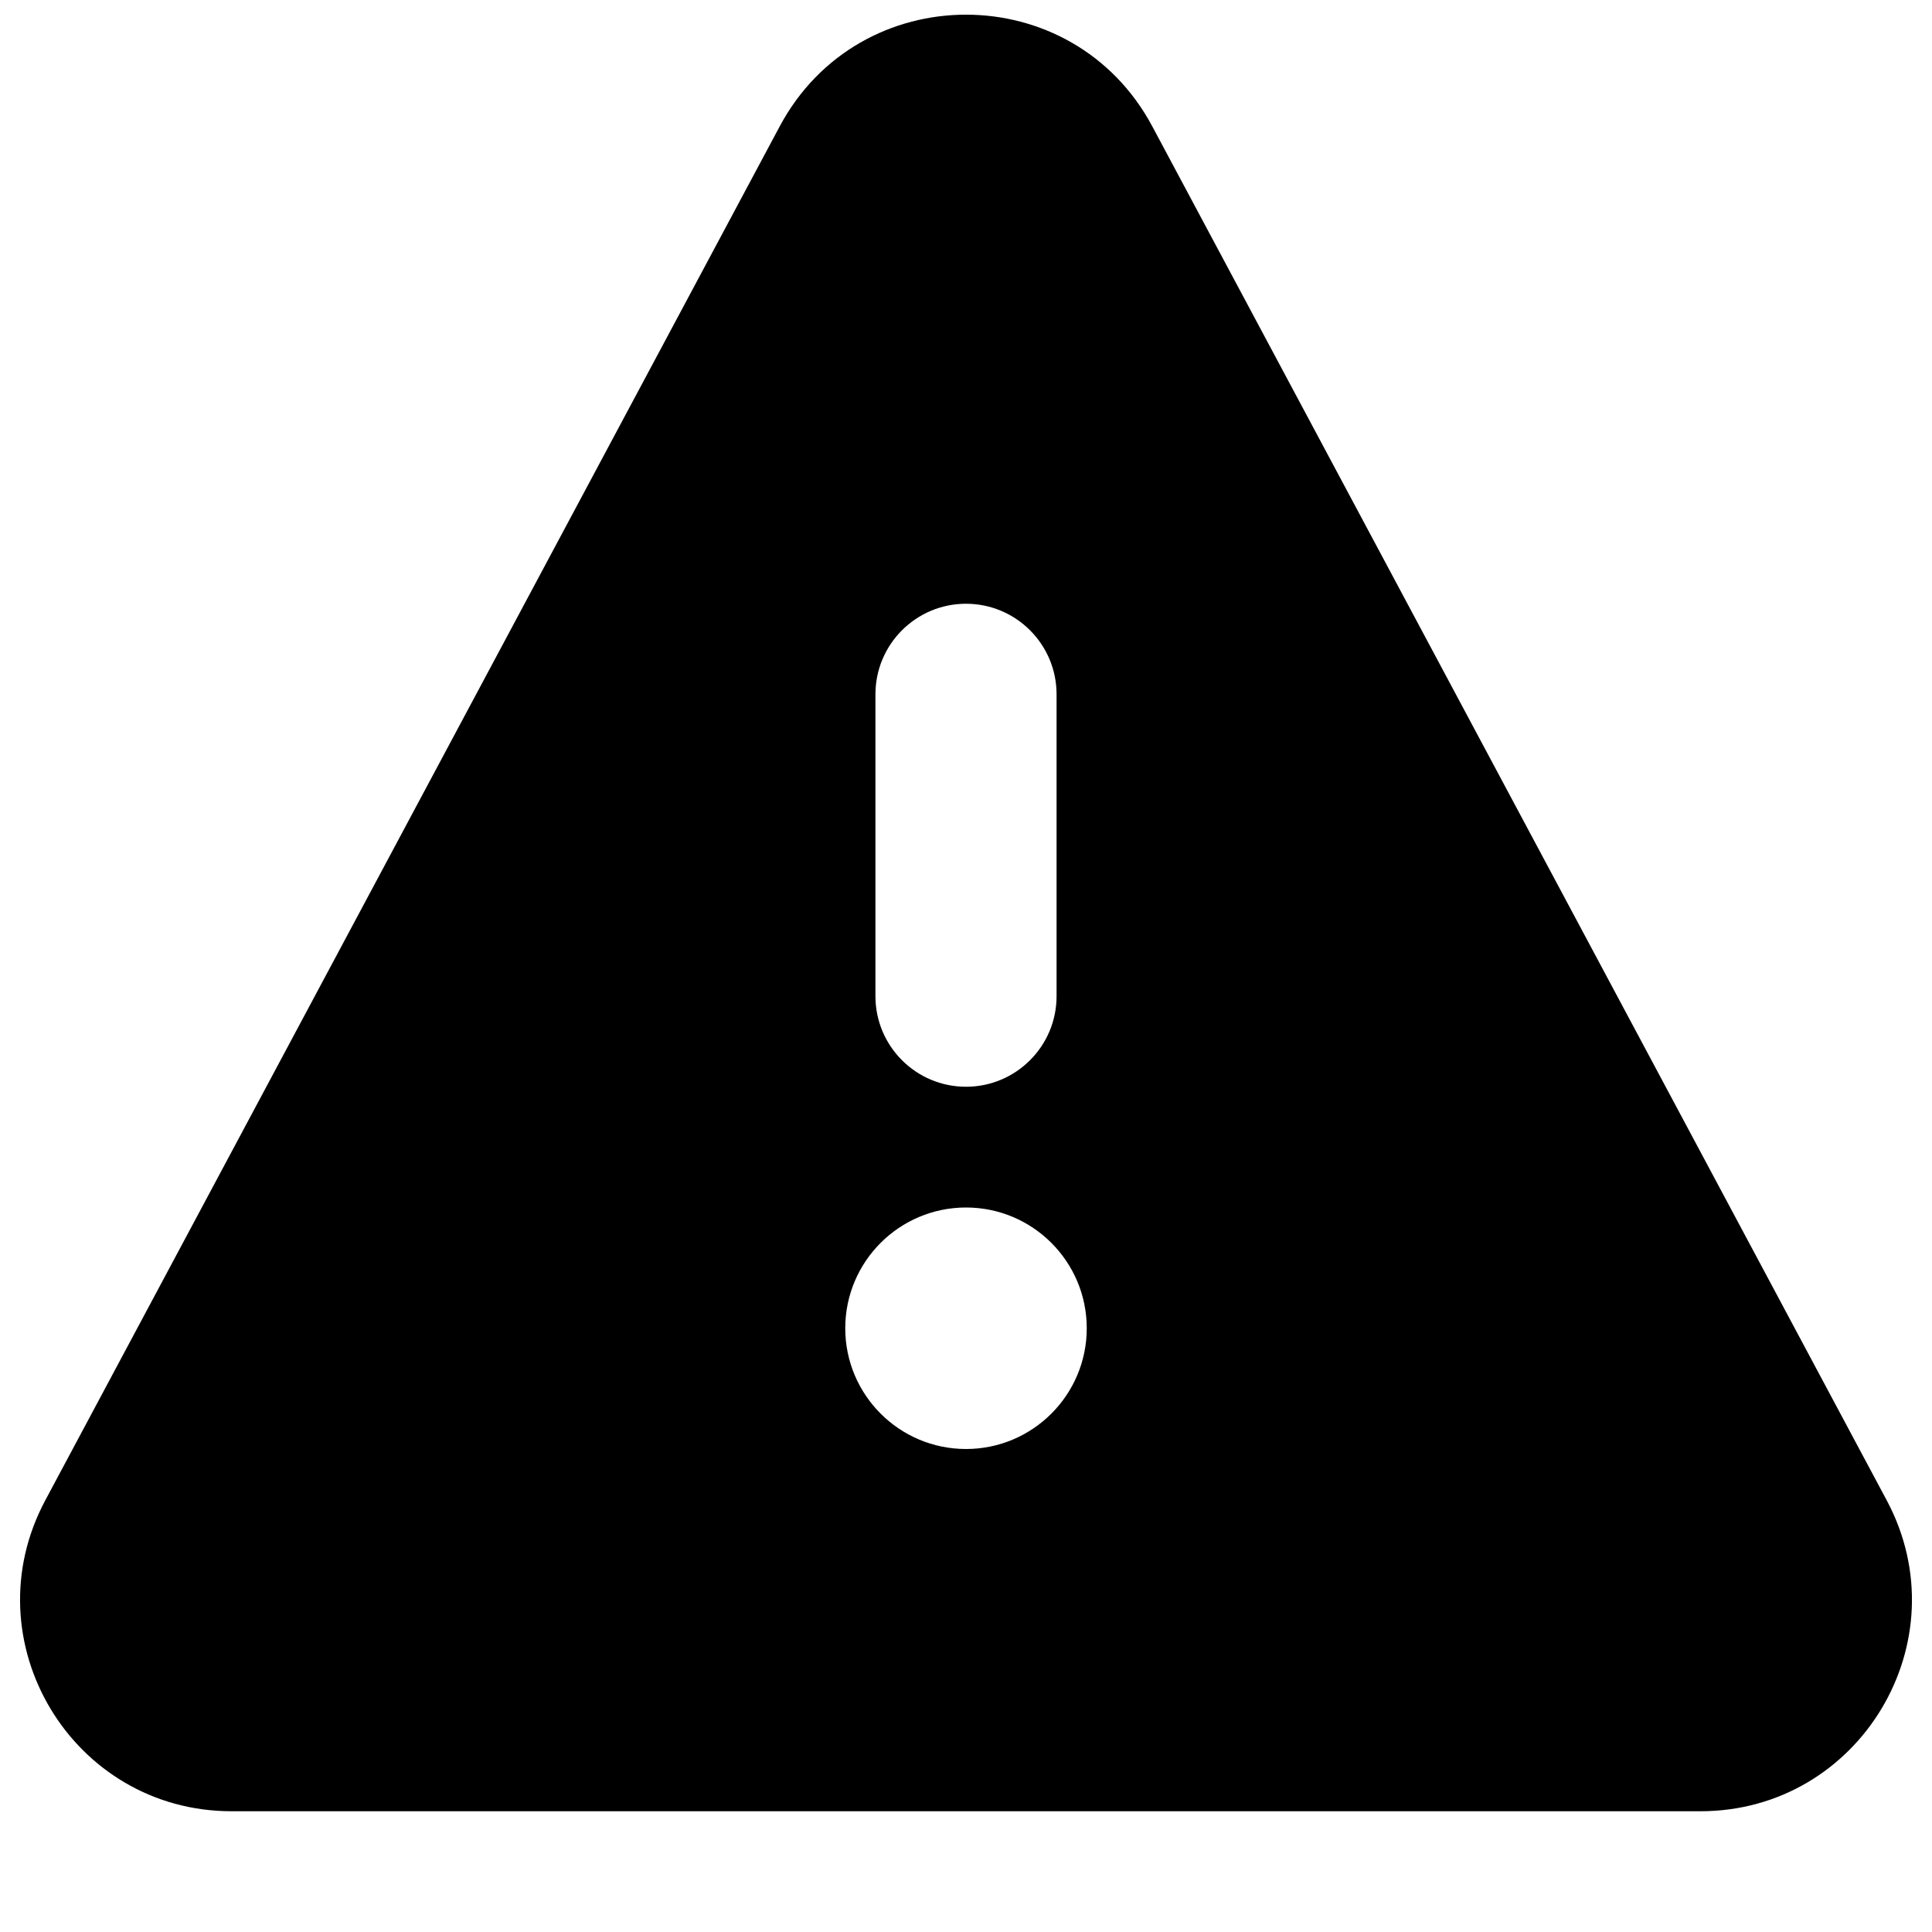
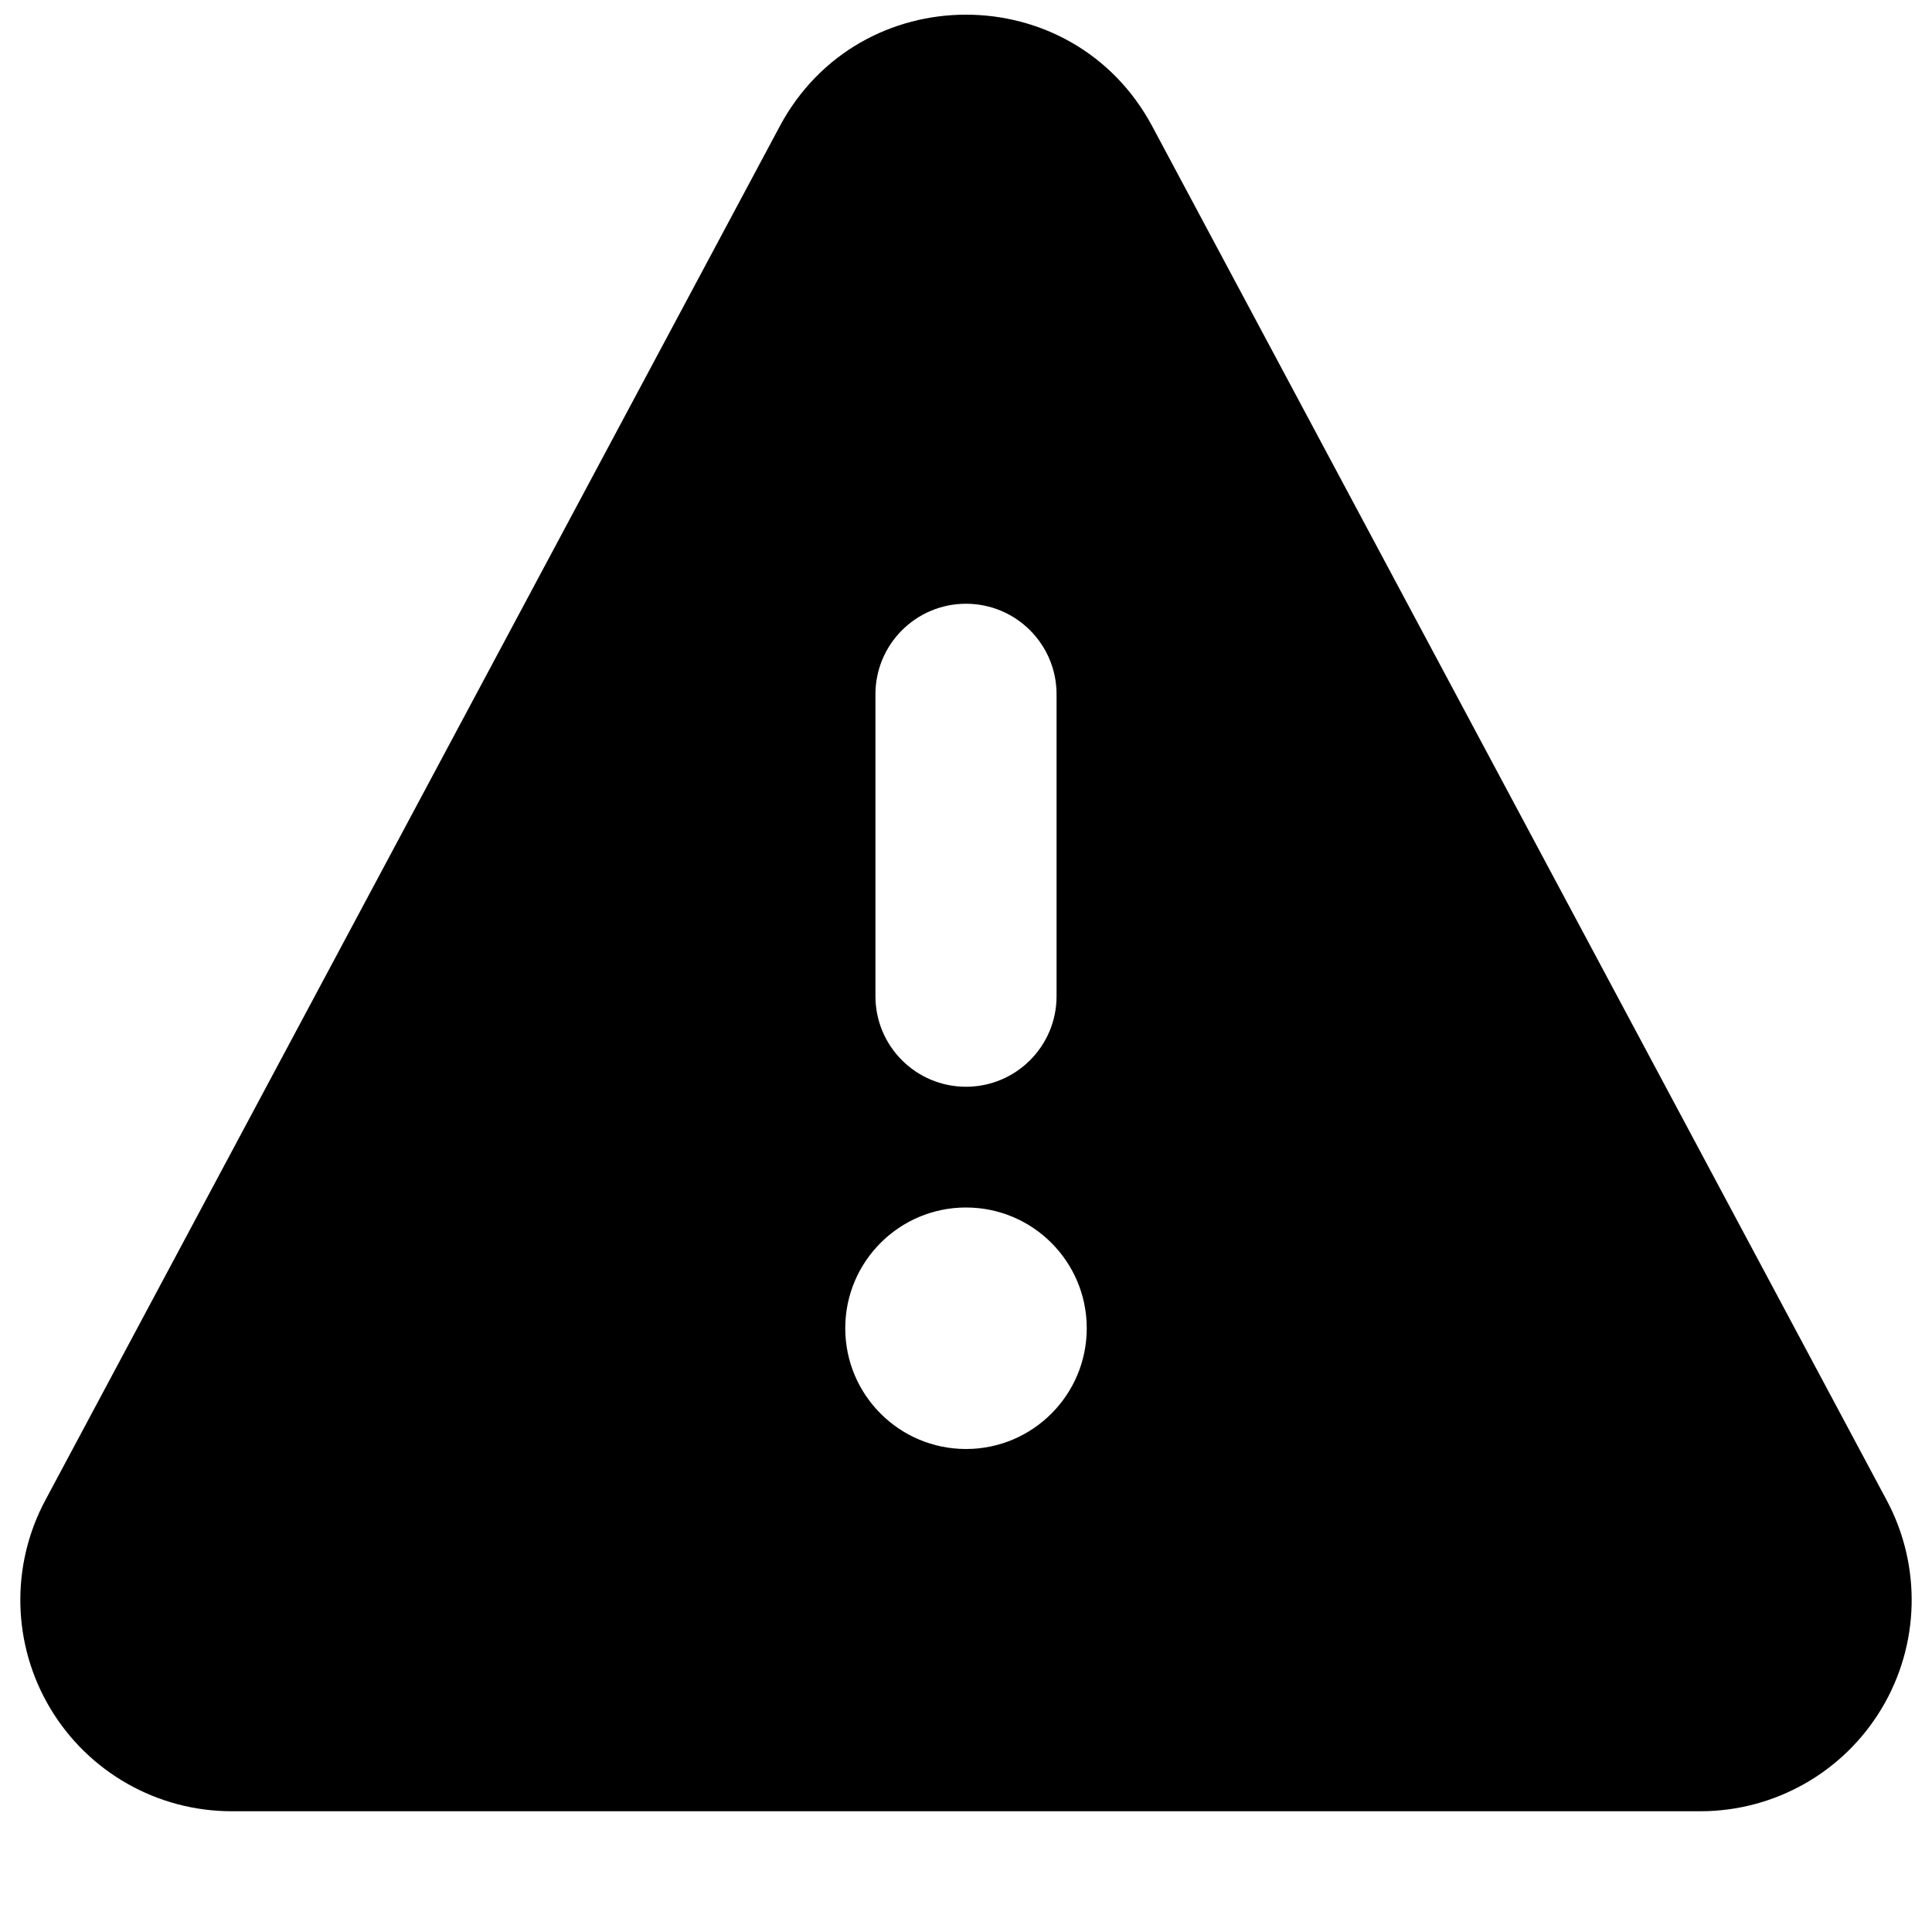
- <svg xmlns="http://www.w3.org/2000/svg" width="16" height="16" viewBox="0 0 16 16" fill="none">
-   <path fill-rule="evenodd" clip-rule="evenodd" d="M6.457 1.047C7.116 -0.187 8.884 -0.187 9.543 1.047L15.625 12.425C16.248 13.591 15.403 15 14.082 15H1.918C0.597 15 -0.248 13.591 0.375 12.425L6.457 1.047ZM8 5C8.414 5 8.75 5.336 8.75 5.75V8.25C8.75 8.664 8.414 9 8 9C7.586 9 7.25 8.664 7.25 8.25V5.75C7.25 5.336 7.586 5 8 5ZM9 11C9 11.552 8.552 12 8 12C7.448 12 7 11.552 7 11C7 10.448 7.448 10 8 10C8.552 10 9 10.448 9 11Z" fill="black" />
+ <svg xmlns="http://www.w3.org/2000/svg" width="16" height="16" viewBox="0 0 16 16">
+   <path fill-rule="evenodd" d="M6.457 1.047c.659-1.234 2.427-1.234 3.086 0l6.082 11.378A1.75 1.75 0 0114.082 15H1.918a1.75 1.75 0 01-1.543-2.575L6.457 1.047zM8 5a.75.75 0 01.75.75v2.5a.75.75 0 01-1.5 0v-2.5A.75.75 0 018 5zm1 6a1 1 0 11-2 0 1 1 0 012 0z" />
</svg>
